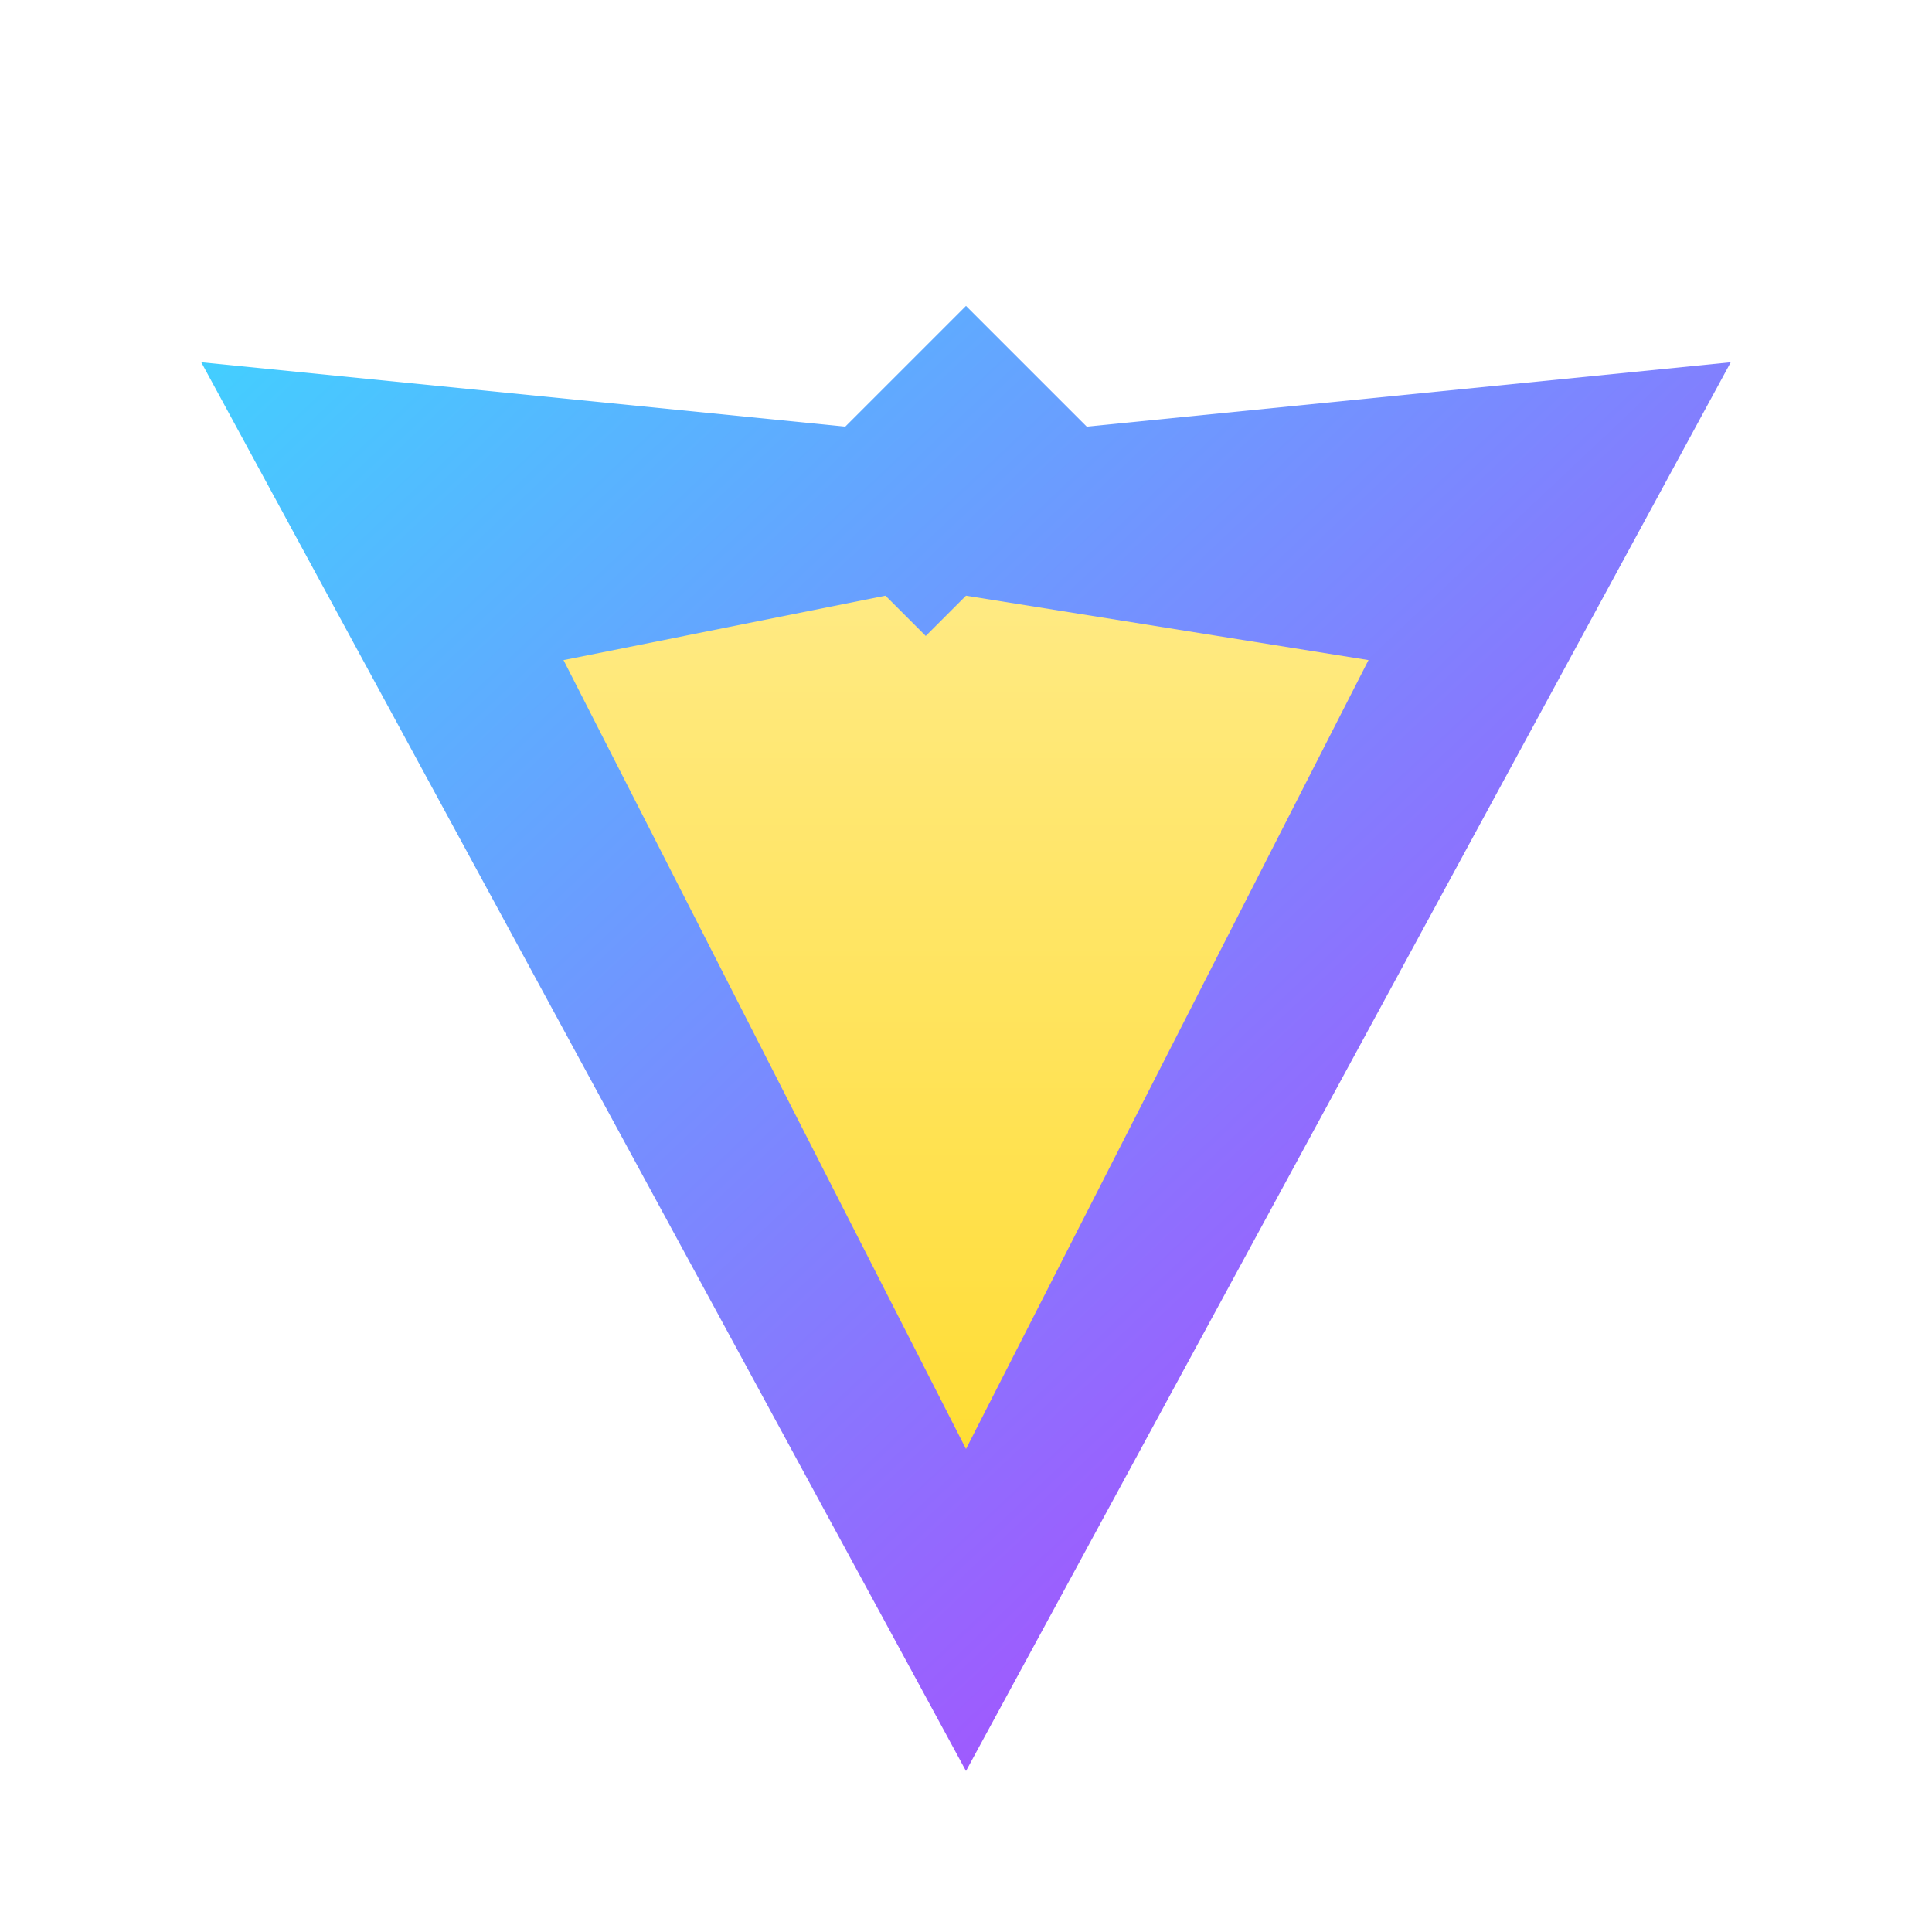
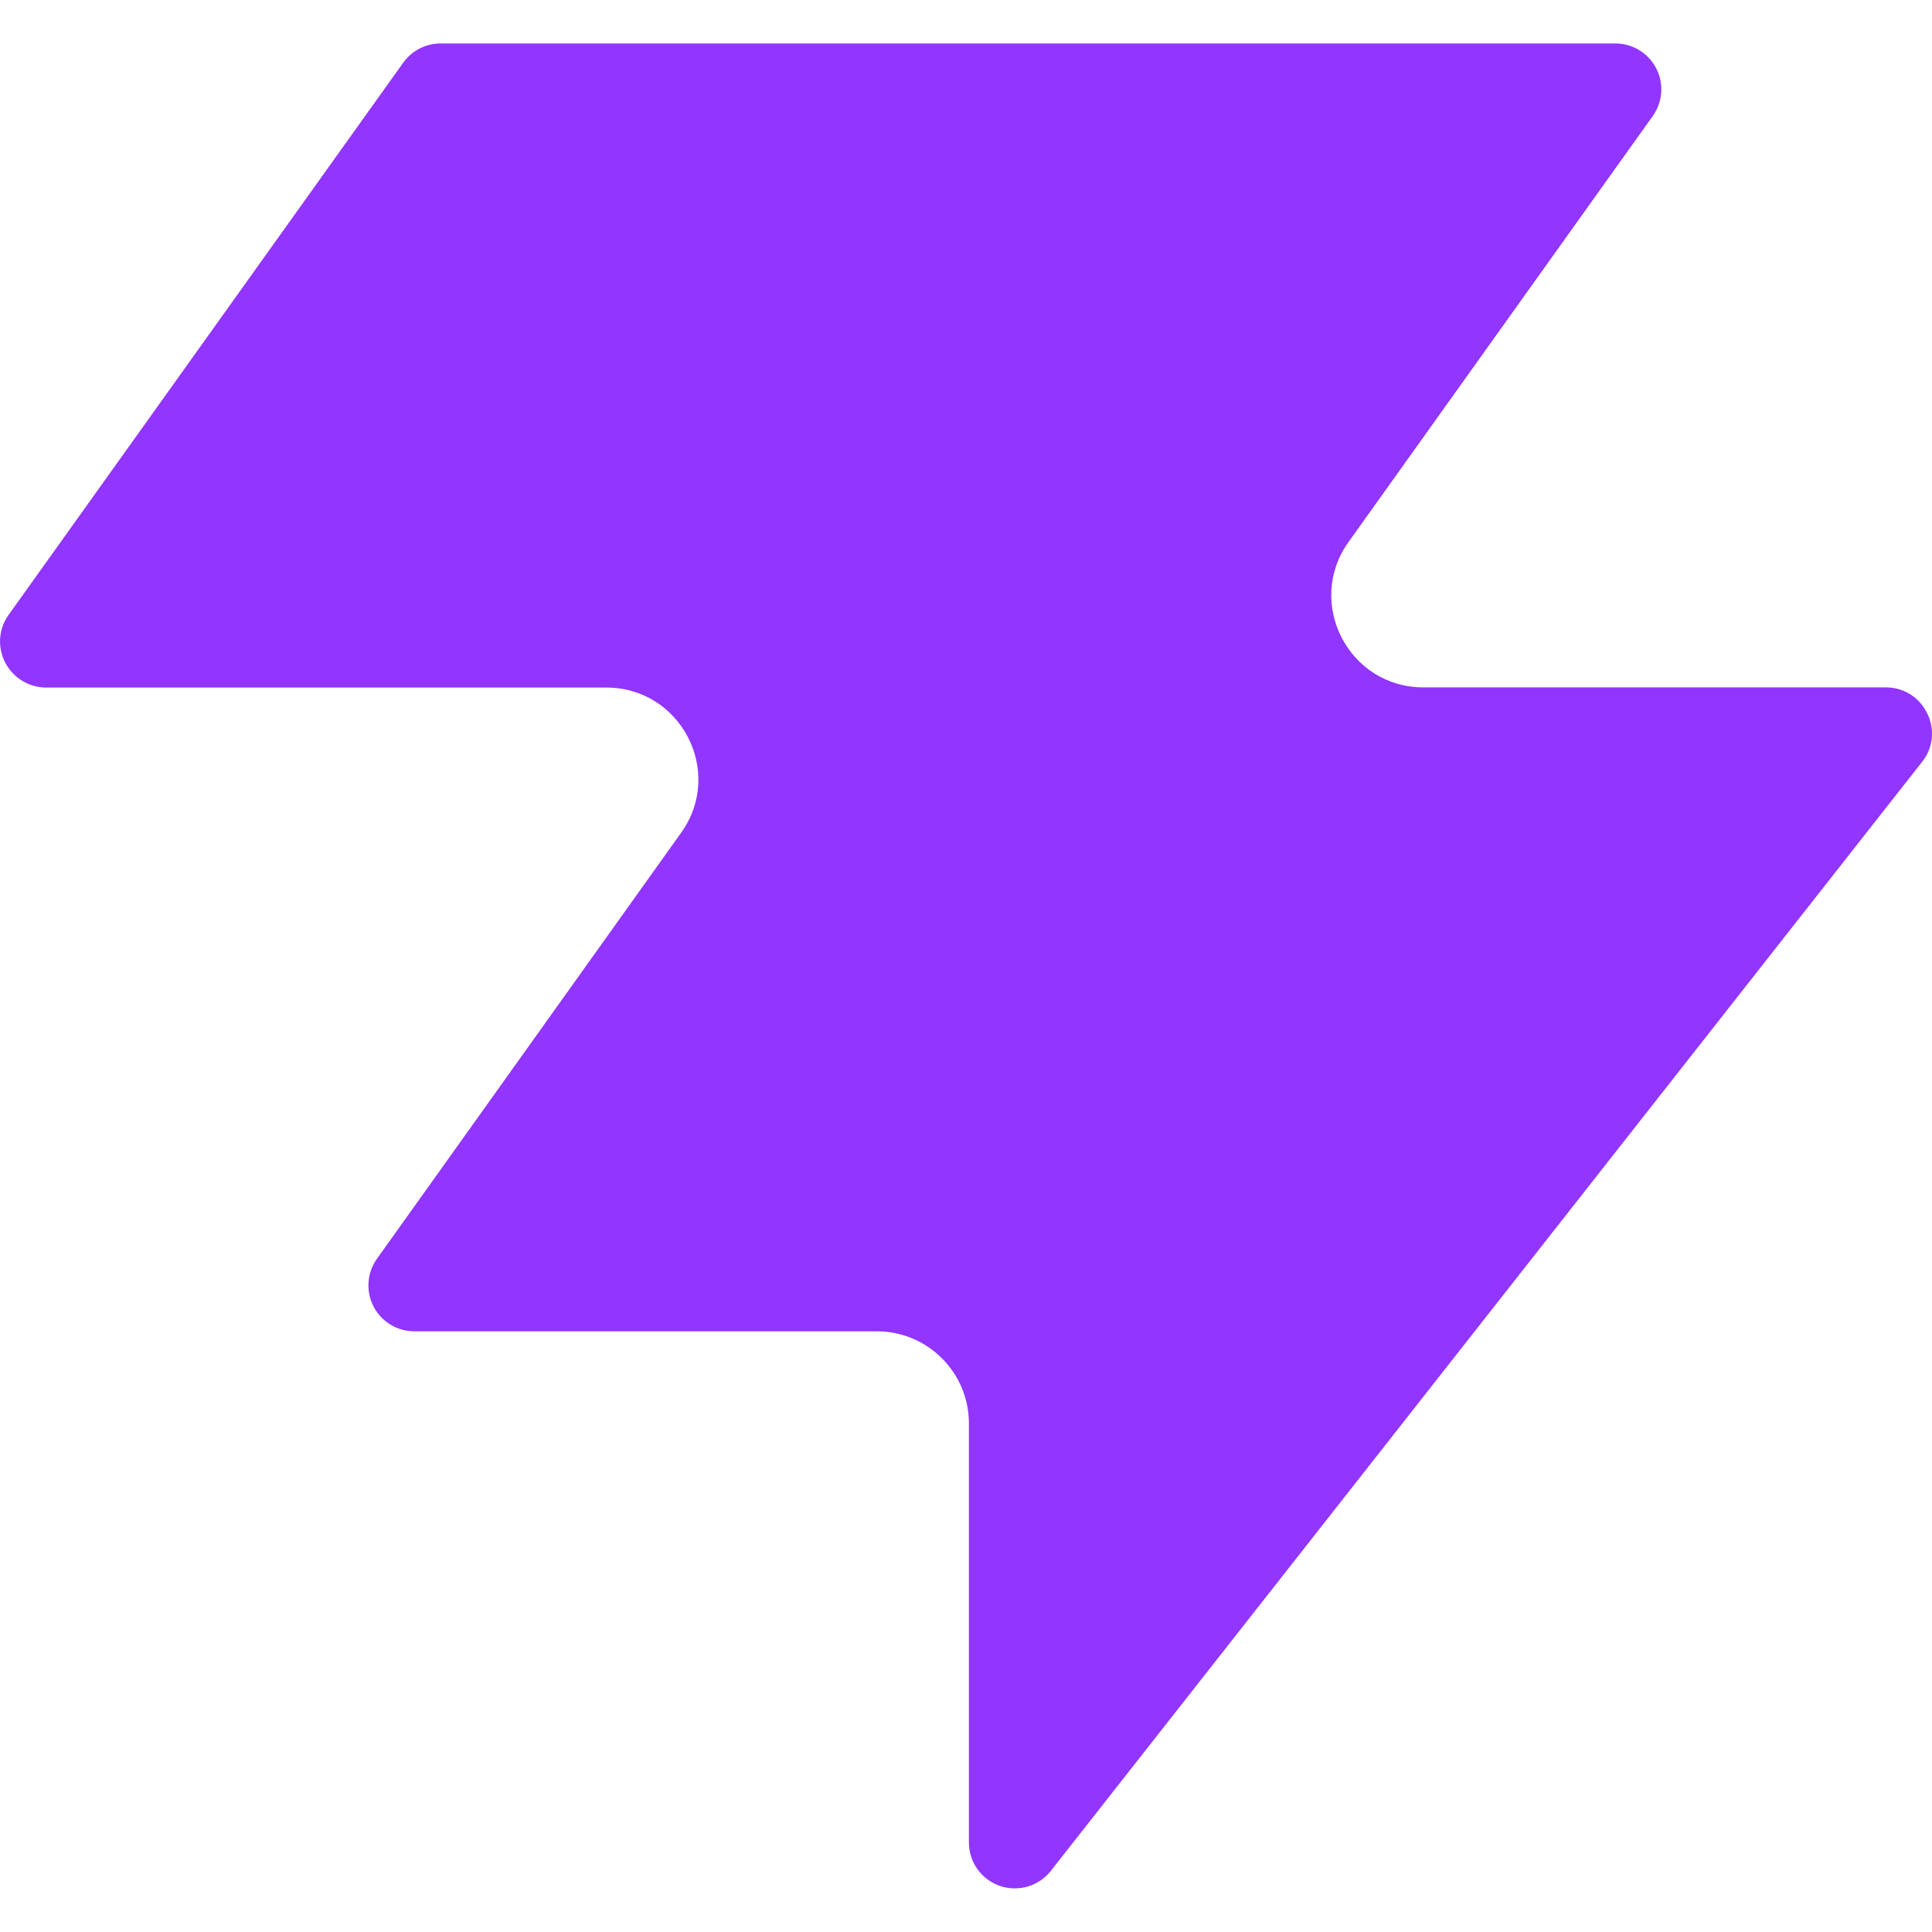
<svg xmlns="http://www.w3.org/2000/svg" viewBox="0 0 24 24">
-   <defs>
-     <linearGradient id="vg" x1="0" y1="0" x2="1" y2="1">
-       <stop offset="0%" stop-color="#41D1FF" />
-       <stop offset="100%" stop-color="#BD34FE" />
-     </linearGradient>
-     <linearGradient id="vg2" x1="0" y1="0" x2="0" y2="1">
-       <stop offset="0%" stop-color="#FFEA83" />
-       <stop offset="100%" stop-color="#FFDD35" />
-     </linearGradient>
-   </defs>
-   <path fill="url(#vg)" d="M2.5 4.5 12 22l9.5-17.5-8 .8-1.5-1.5-1.5 1.5z" />
-   <path fill="url(#vg2)" d="M17 8.2 12 18 7 8.2l4-.8.5.5.5-.5z" />
+   <path fill="#9135FF" d="M13.056 23.238a.57.57 0 0 1-1.02-.355v-5.202c0-.63-.512-1.143-1.144-1.143H5.148a.57.57 0 0 1-.464-.903l3.777-5.29c.54-.753 0-1.804-.93-1.804H.57a.574.574 0 0 1-.543-.746.6.6 0 0 1 .08-.157L5.008.78a.57.57 0 0 1 .467-.24h14.589a.57.57 0 0 1 .466.903l-3.778 5.29c-.54.755 0 1.806.93 1.806h5.745c.238 0 .424.138.513.322a.56.56 0 0 1-.063.603z" />
</svg>
